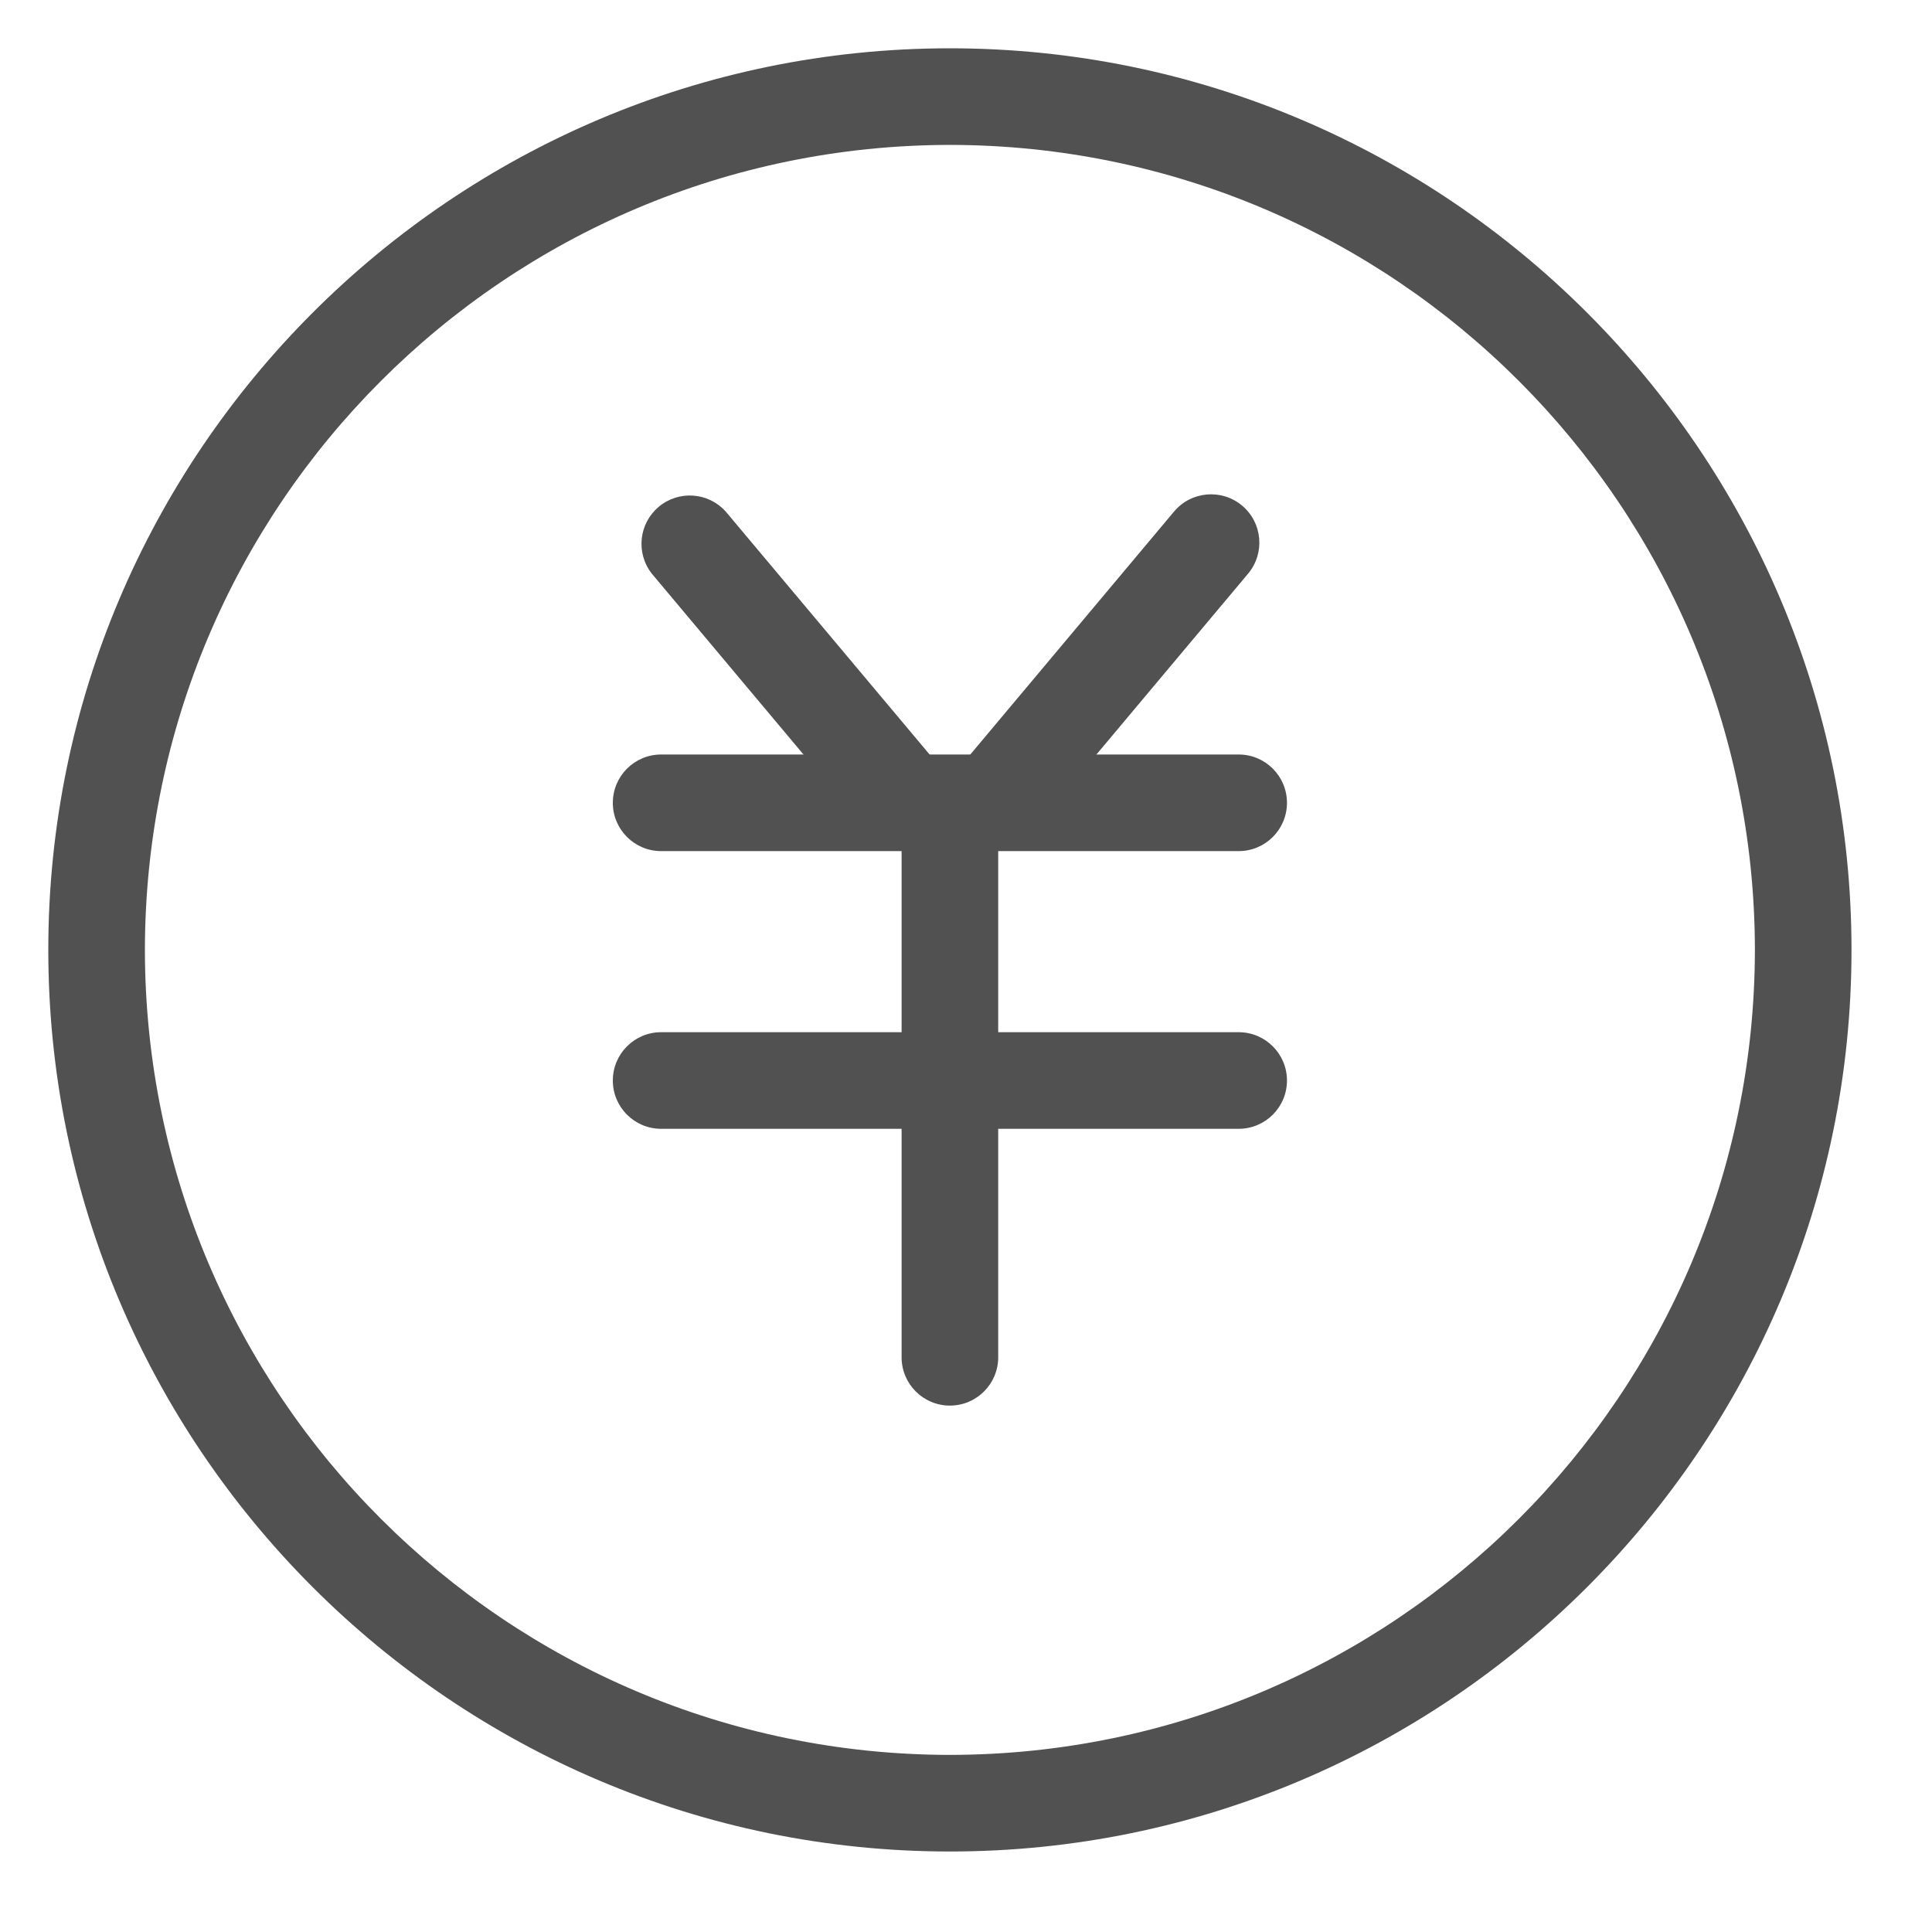
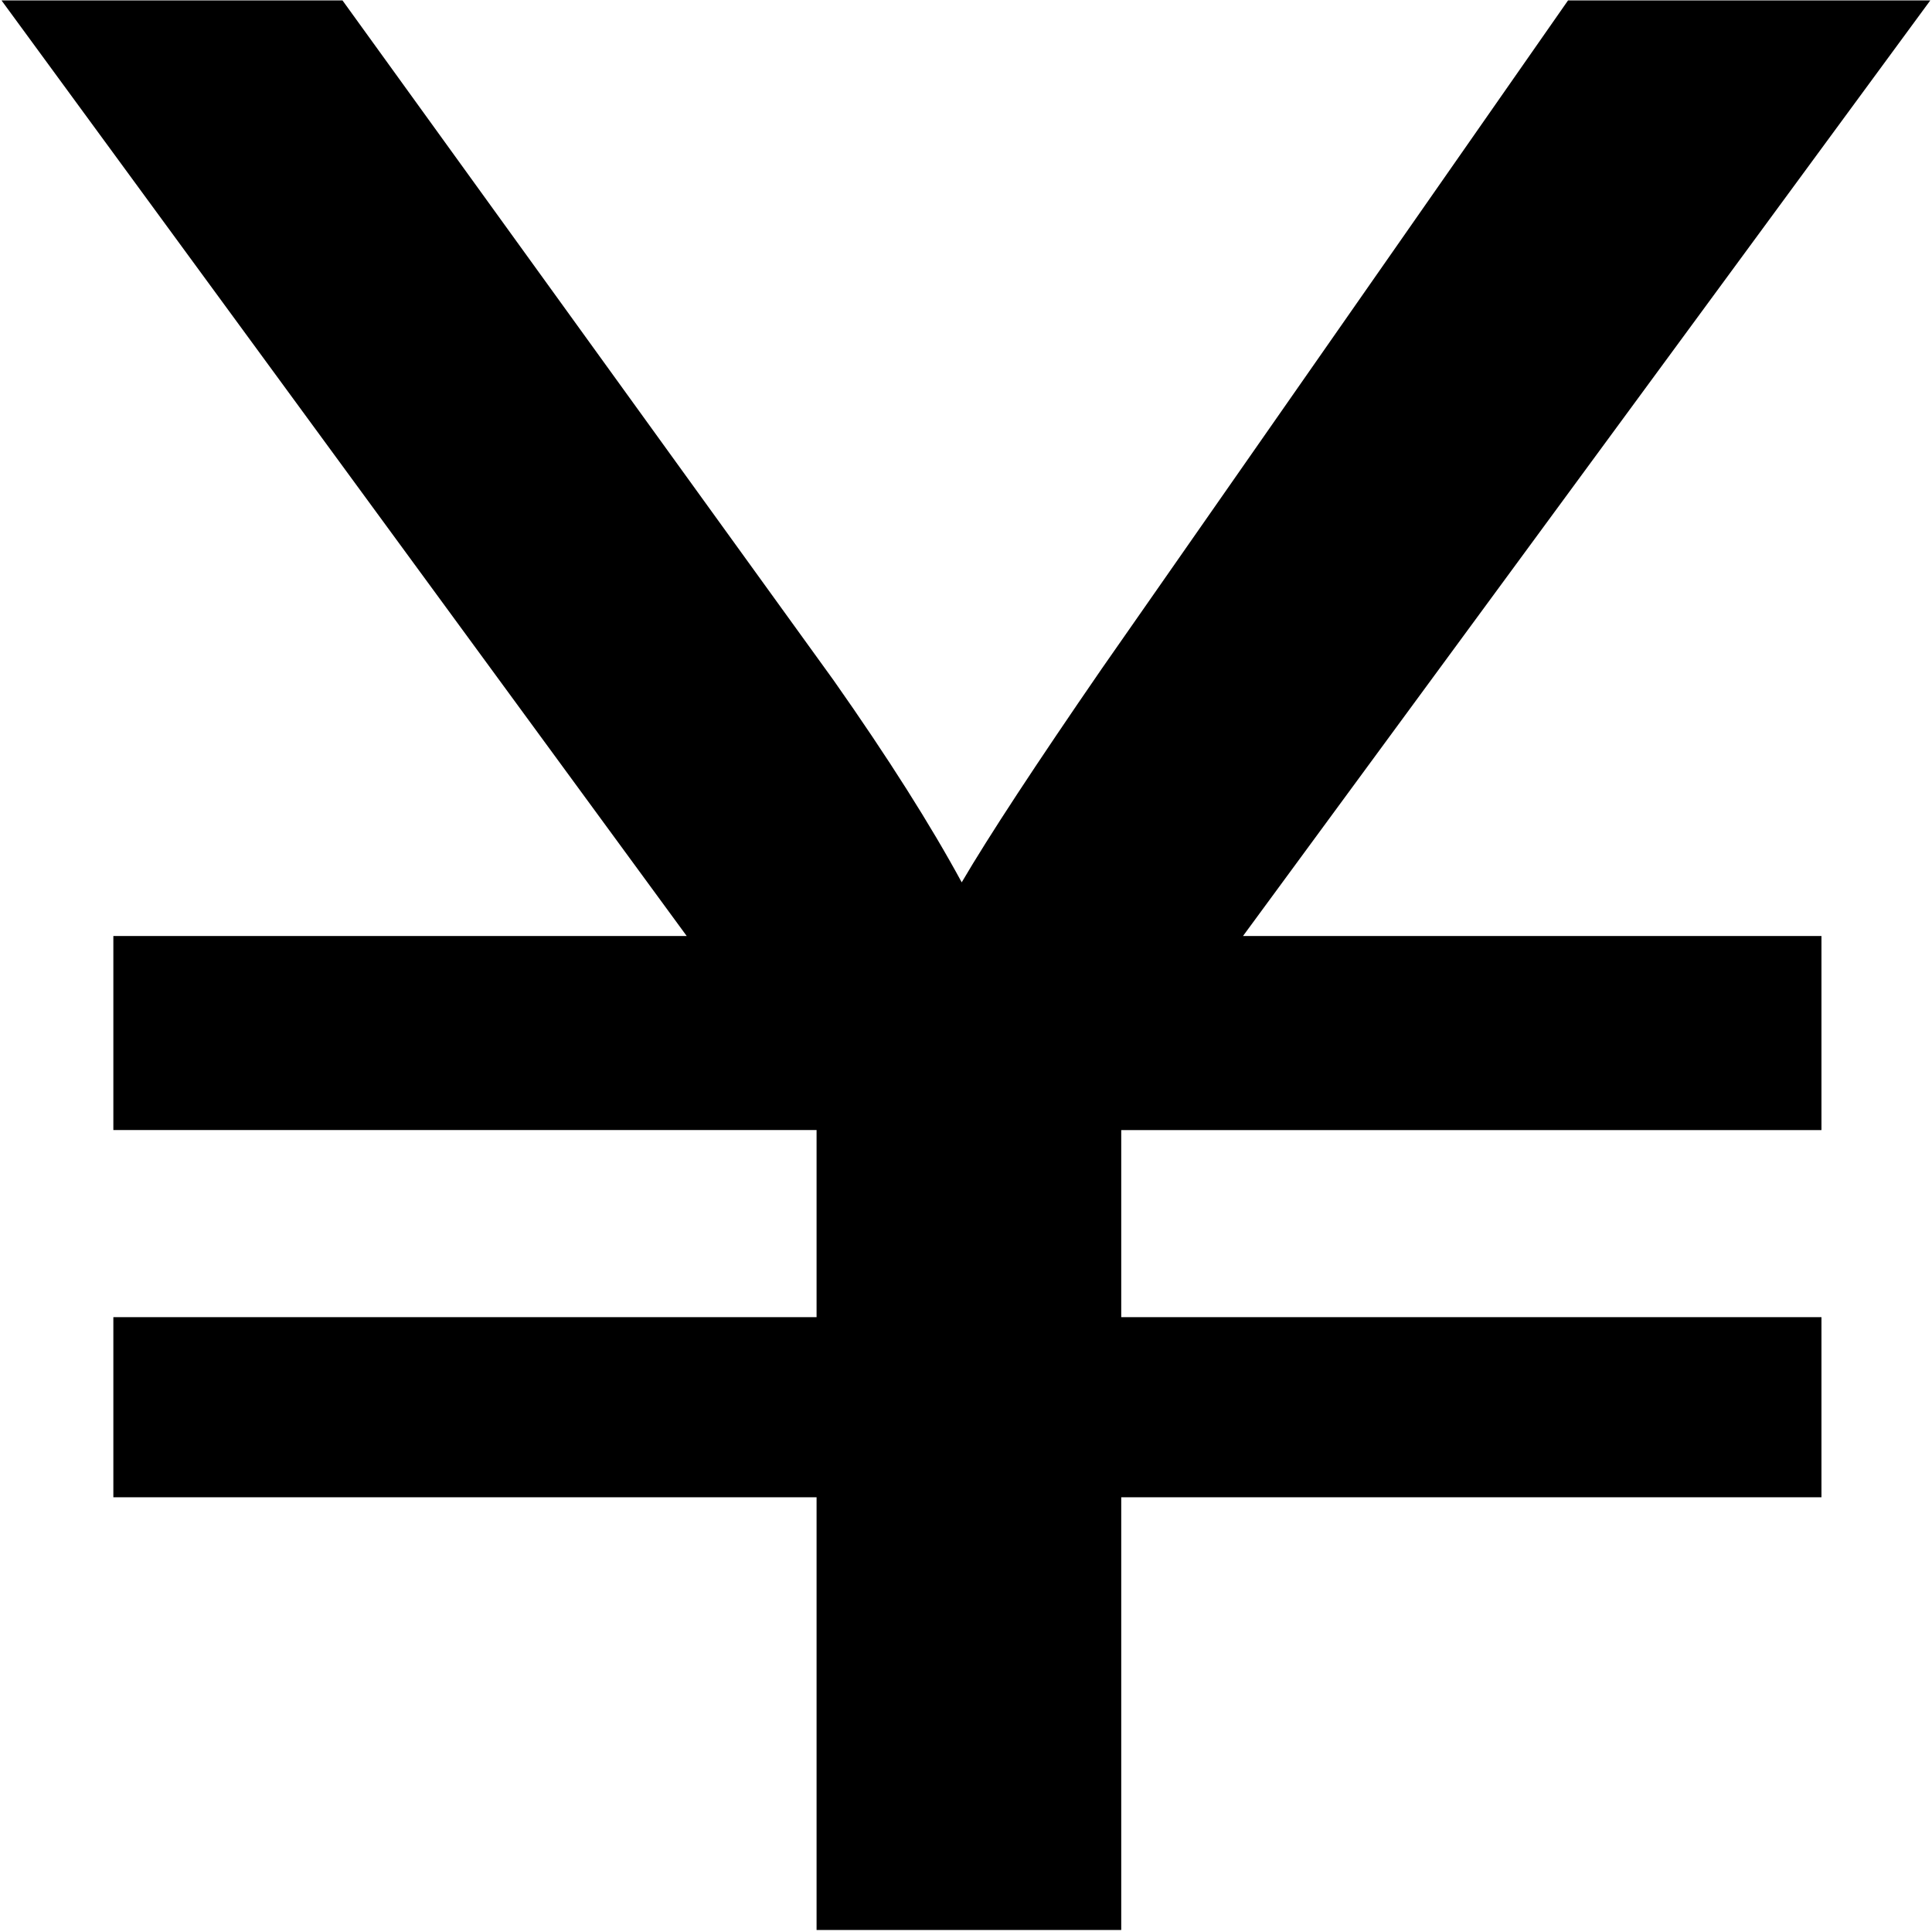
- <svg xmlns="http://www.w3.org/2000/svg" t="1619280471461" class="icon" viewBox="0 0 1024 1024" version="1.1" p-id="2209" width="200" height="200">
+ <svg xmlns="http://www.w3.org/2000/svg" t="1618653030047" class="icon" viewBox="0 0 1024 1024" version="1.1" p-id="3071" width="200" height="200">
  <defs>
    <style type="text/css" />
  </defs>
-   <path d="M503.467 25.6c-263.509 0-477.867 214.426-477.867 477.867 0 263.509 214.357 477.867 477.867 477.867 263.441 0 477.867-214.357 477.867-477.867 0-263.441-214.426-477.867-477.867-477.867m0 51.2a427.145 427.145 0 0 1 426.667 426.667 427.145 427.145 0 0 1-426.667 426.667 427.145 427.145 0 0 1-426.667-426.667 427.145 427.145 0 0 1 426.667-426.667" fill="#515151" p-id="2210" />
-   <path d="M350.413 451.106a25.6 25.6 0 0 1 0-51.2h306.108a25.6 25.6 0 0 1 0 51.2H350.413z" fill="#515151" p-id="2211" />
-   <path d="M477.867 428.169a25.6 25.6 0 0 1 51.2 0v291.226a25.6 25.6 0 1 1-51.2 0V428.169z" fill="#515151" p-id="2212" />
-   <path d="M350.413 598.289a25.6 25.6 0 0 1 0-51.2h306.108a25.6 25.6 0 0 1 0 51.2H350.413zM547.977 439.433a25.6 25.6 0 0 1-39.253-32.905l113.527-135.373a25.6 25.6 0 0 1 39.253 32.905L547.977 439.433z" fill="#515151" p-id="2213" />
-   <path d="M345.429 303.991a25.6 25.6 0 0 1 39.185-32.905l113.596 135.373a25.6 25.6 0 0 1-39.253 32.905L345.429 303.991z" fill="#515151" p-id="2214" />
+   <path d="M432.8 1022.928v-229.347H60.08V698.116h372.72v-99.16H60.08v-102.838h303.9L0.792 0.208h180.726l260.342 360.413c28.924 41.135 51.499 76.857 67.868 107.036 14.298-24.39 39.104-62.207 74.378-113.442L831.102 0.208h192.002L658.812 496.11h306.595v102.854h-371.129v99.16h371.129v95.457h-371.129v229.347H432.808z" p-id="3072" />
</svg>
